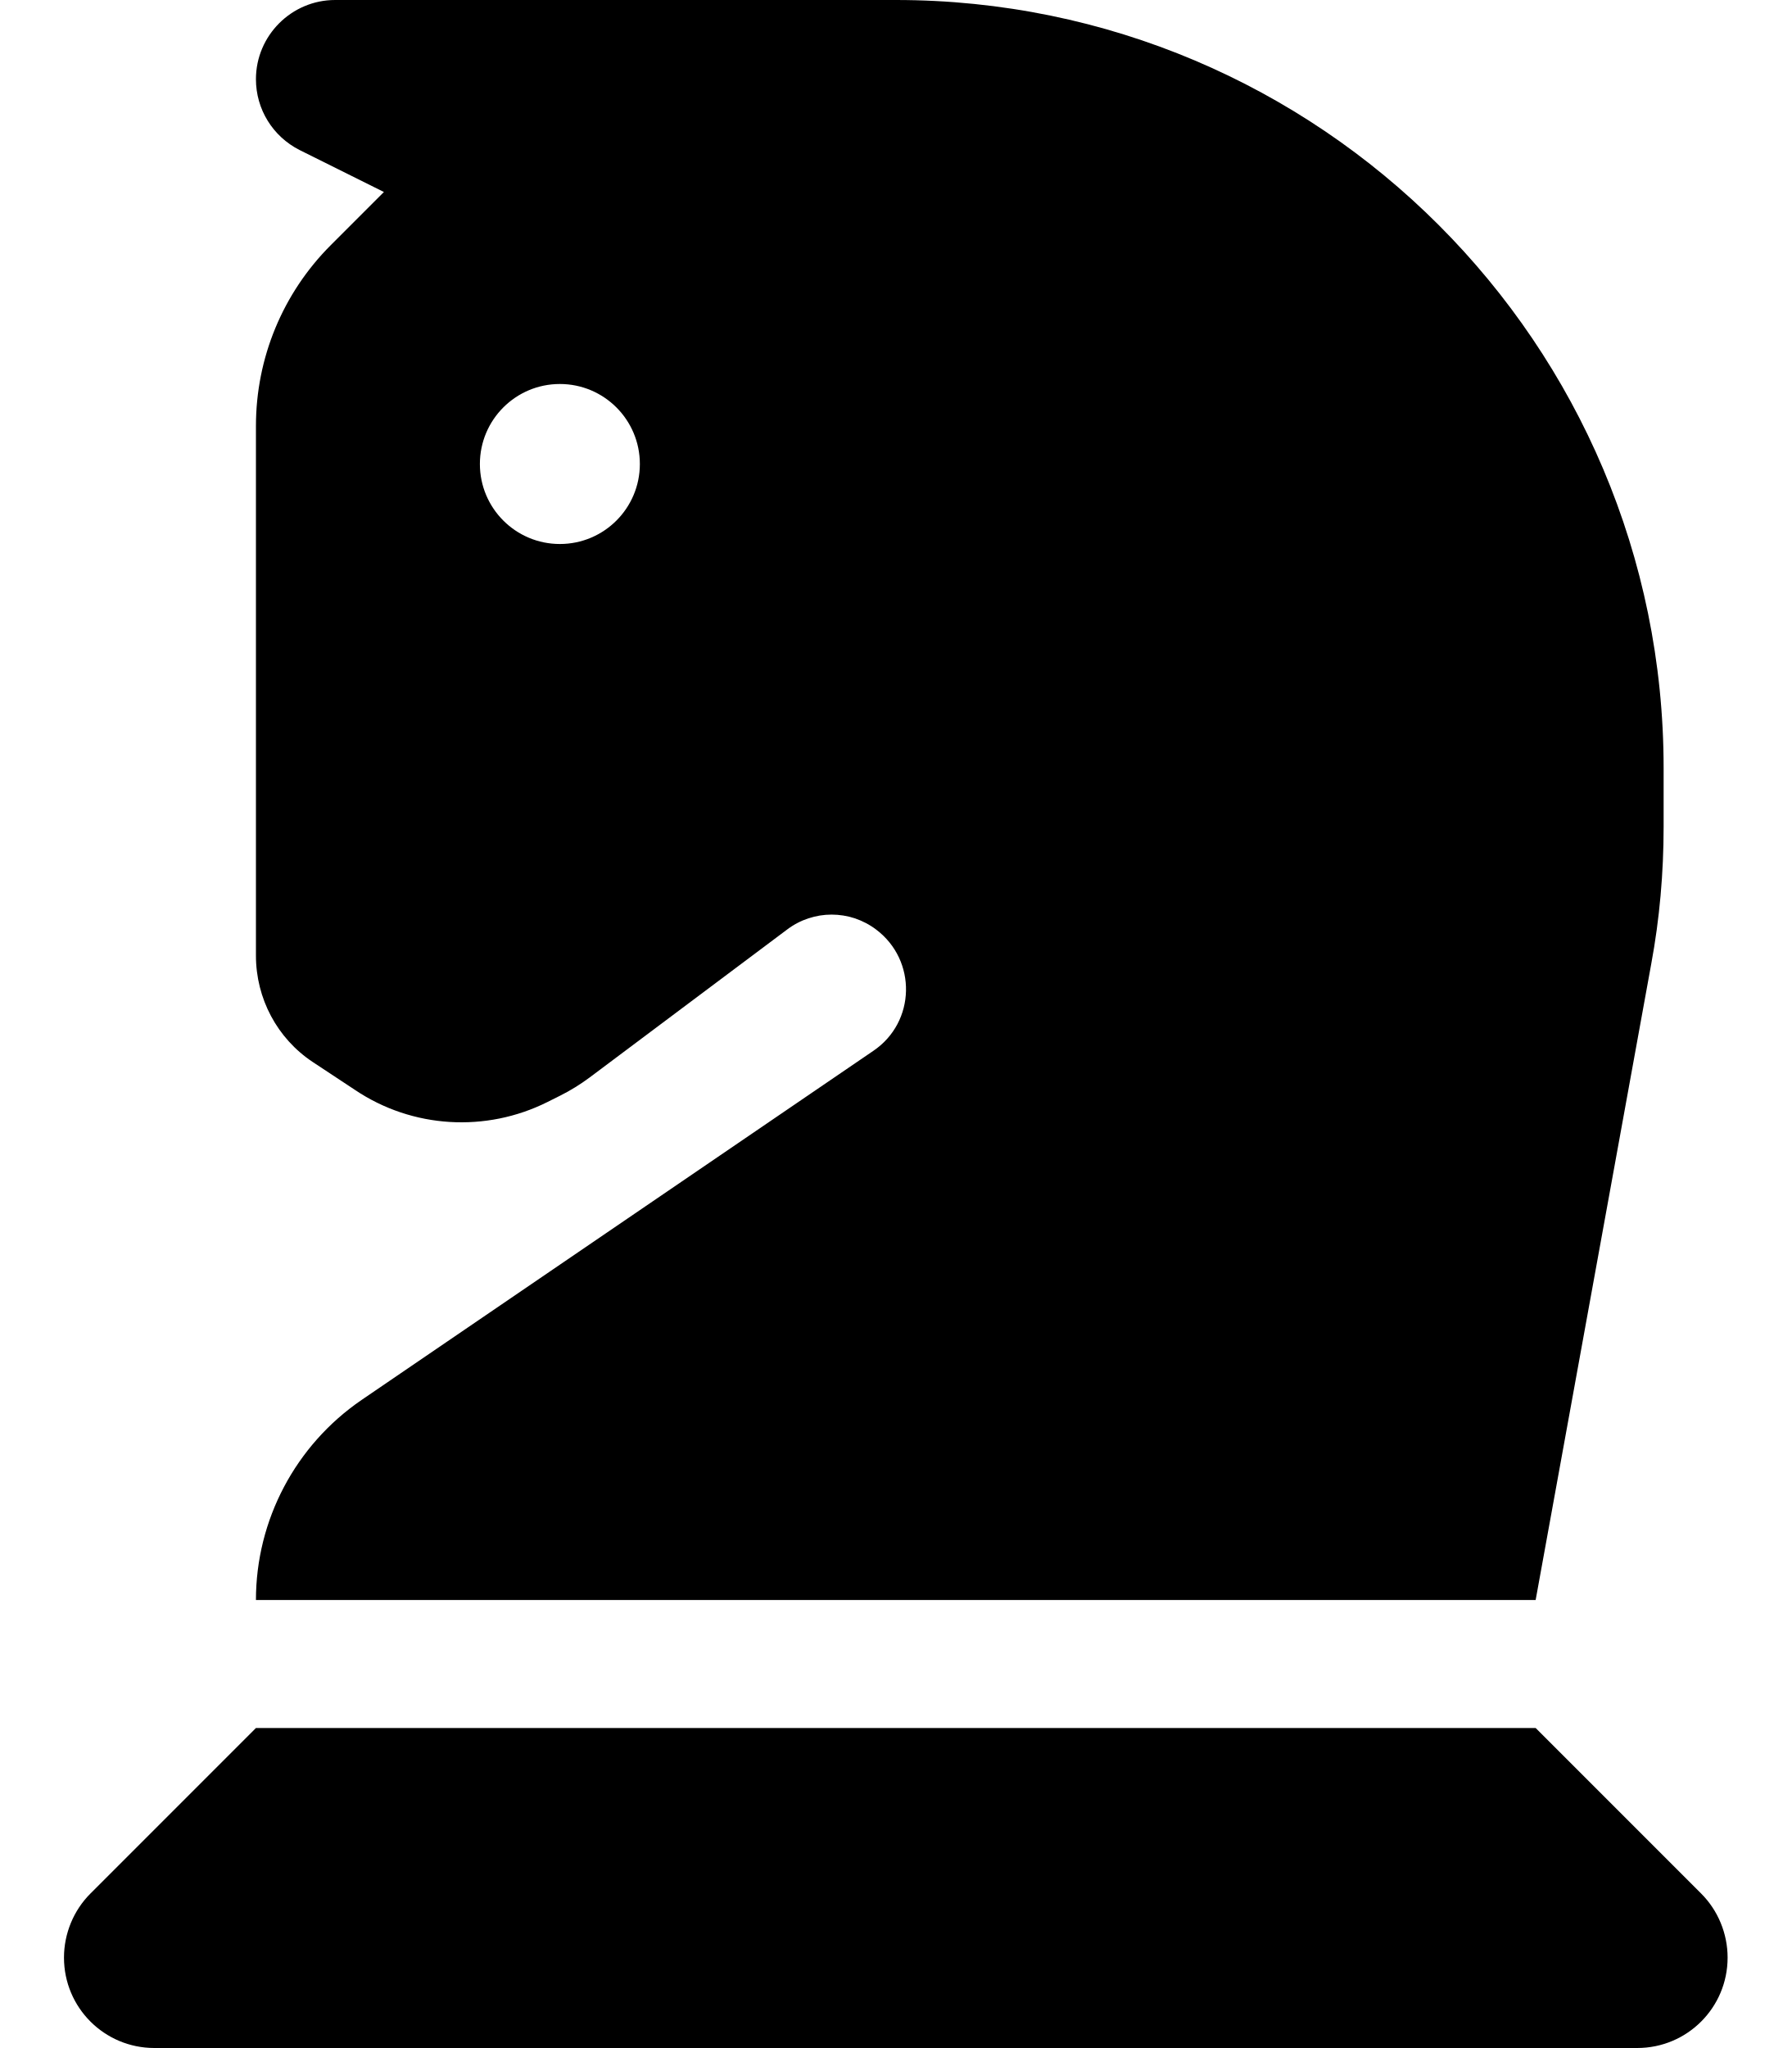
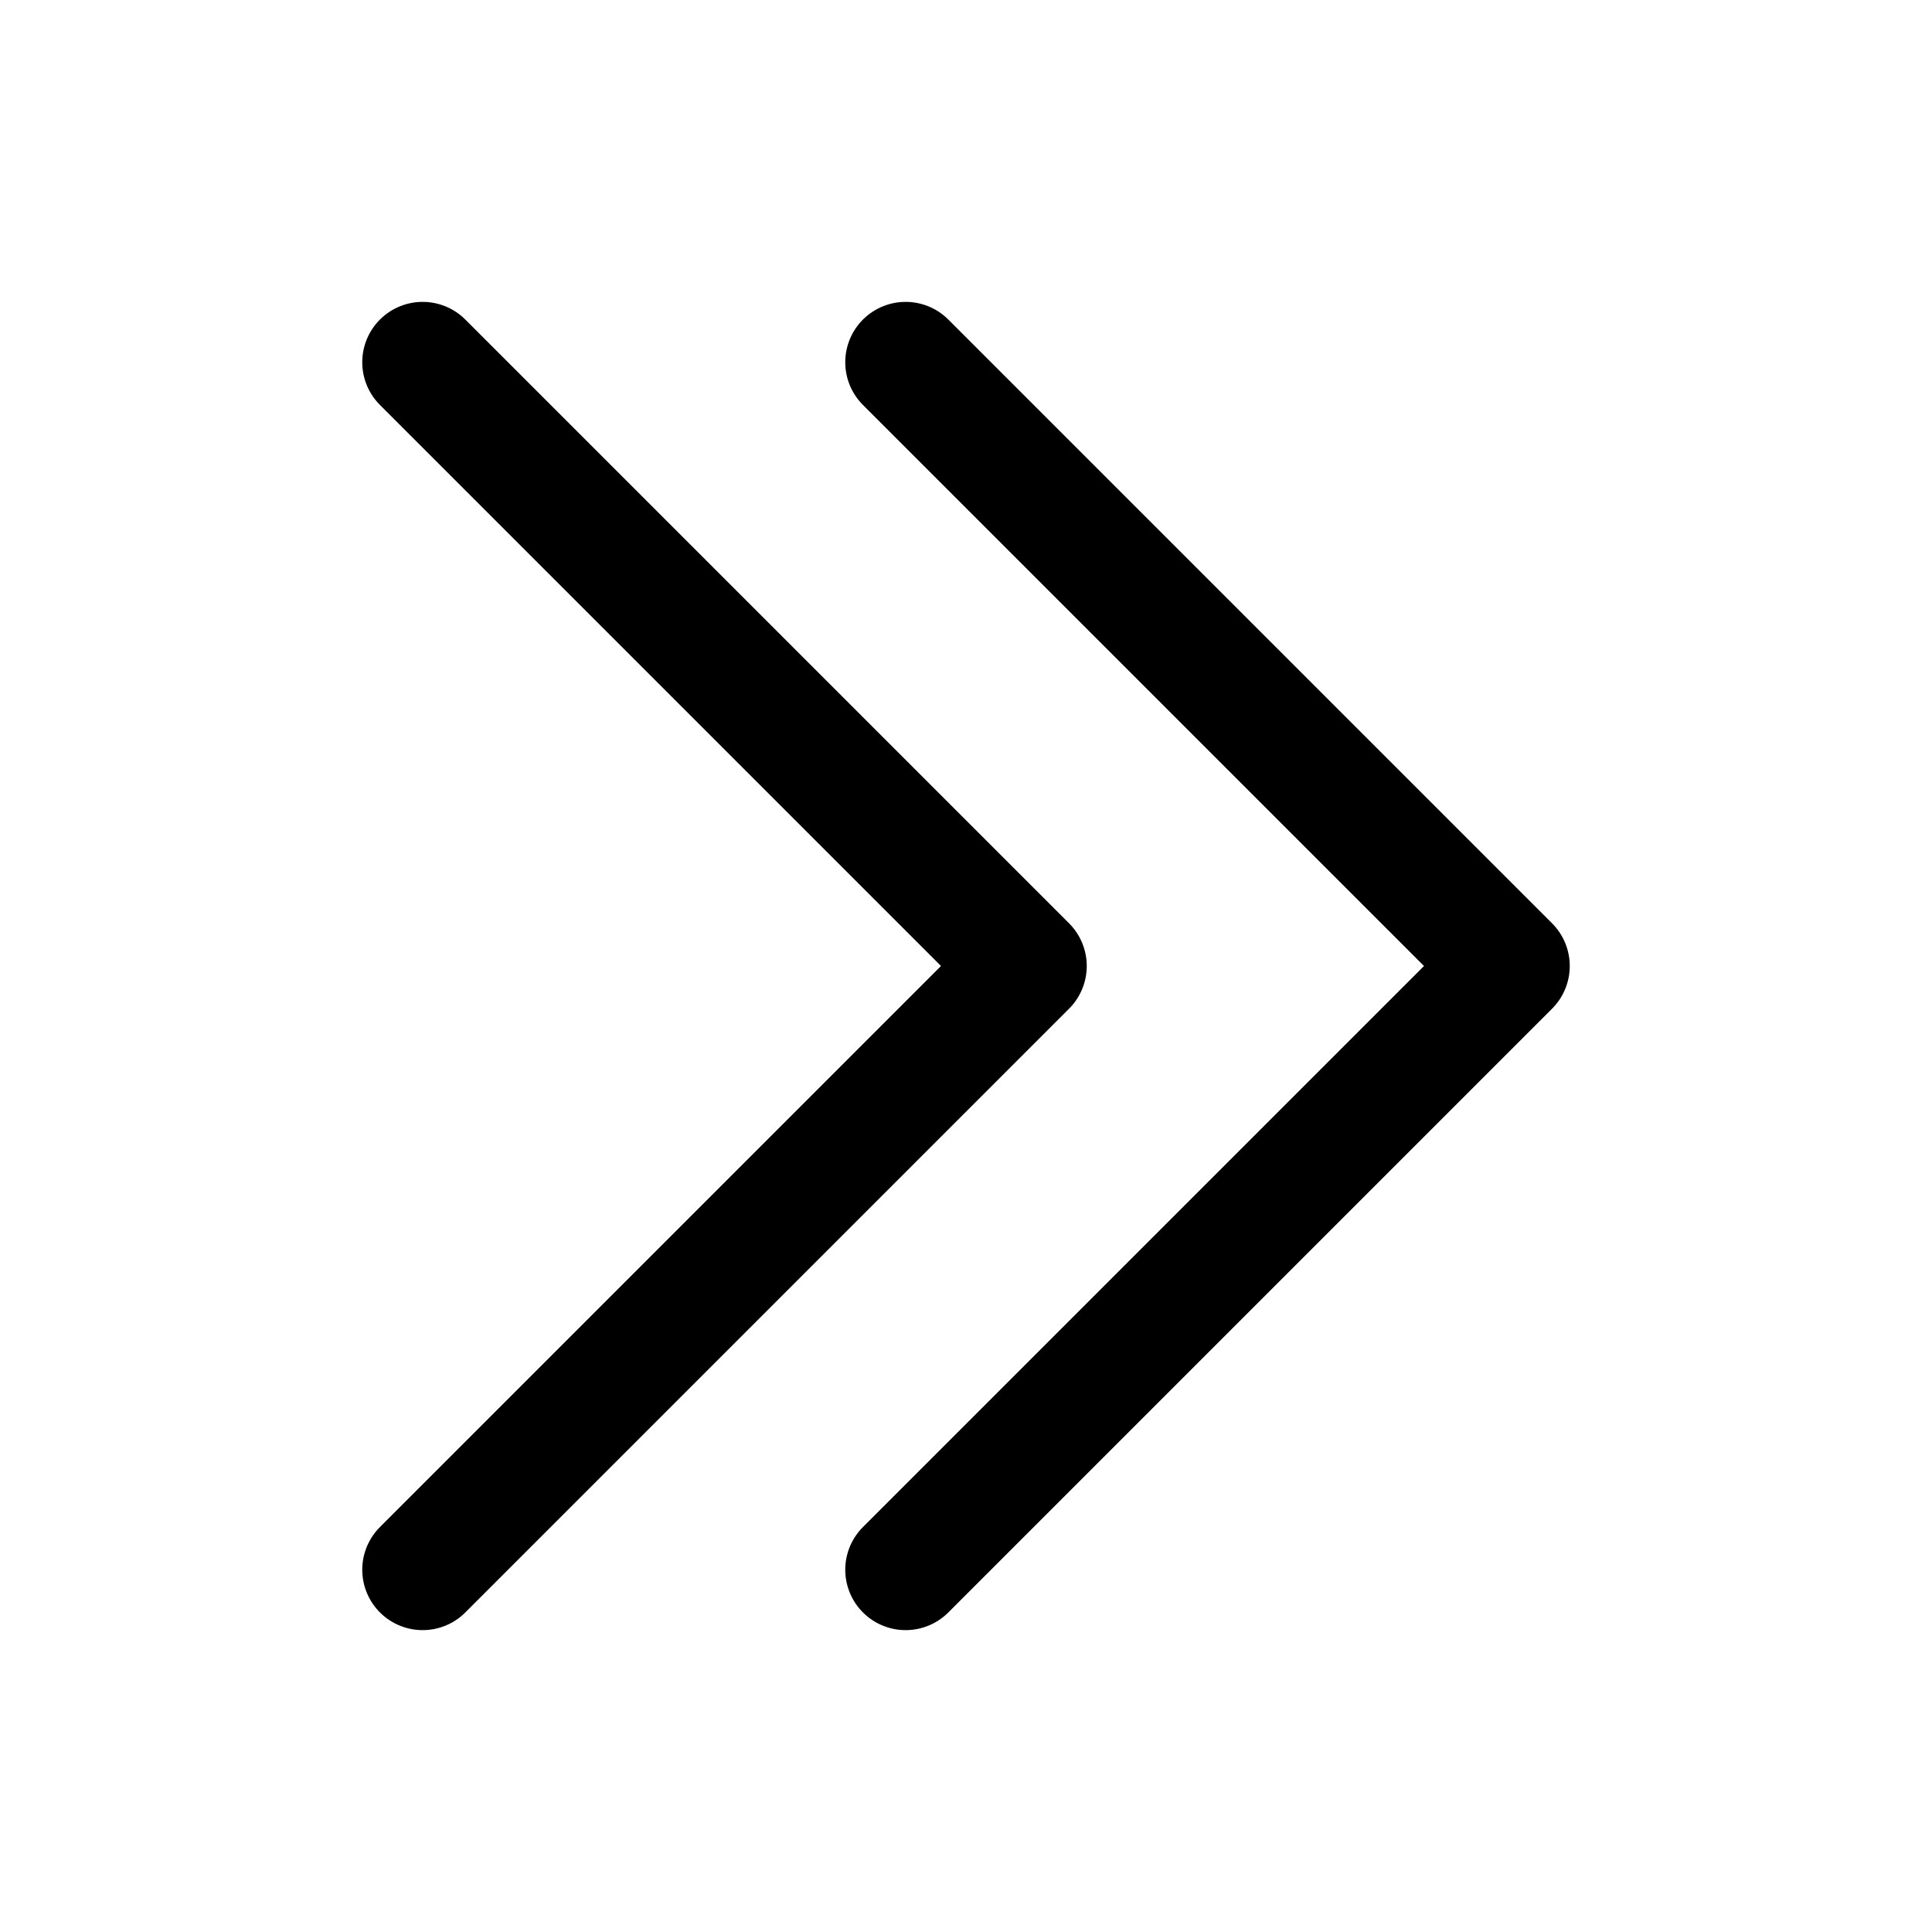
- <svg xmlns="http://www.w3.org/2000/svg" viewBox="0 0 448 512">
-   <path d="M96 48L82.7 61.3C70.7 73.3 64 89.5 64 106.5V238.9c0 10.7 5.3 20.7 14.2 26.6l10.6 7c14.3 9.6 32.7 10.7 48.1 3l3.2-1.6c2.6-1.3 5-2.8 7.3-4.5l49.4-37c6.6-5 15.7-5 22.3 0c10.2 7.7 9.9 23.1-.7 30.3L90.4 350C73.9 361.3 64 380 64 400H384l28.9-159c2.1-11.3 3.1-22.8 3.1-34.3V192C416 86 330 0 224 0H83.8C72.9 0 64 8.9 64 19.8c0 7.5 4.2 14.3 10.9 17.7L96 48zm24 68a20 20 0 1 1 40 0 20 20 0 1 1 -40 0zM22.6 473.4c-4.2 4.2-6.6 10-6.6 16C16 501.9 26.1 512 38.6 512H409.4c12.5 0 22.6-10.1 22.6-22.6c0-6-2.4-11.8-6.6-16L384 432H64L22.6 473.4z" />
+ <svg xmlns="http://www.w3.org/2000/svg" fill="none" viewBox="0 0 24 24" stroke-width="1.5" stroke="currentColor" class="w-6 h-6">
+   <path stroke-linecap="round" stroke-linejoin="round" d="M11.25 4.5l7.5 7.5-7.5 7.5m-6-15l7.5 7.5-7.5 7.5" />
</svg>
